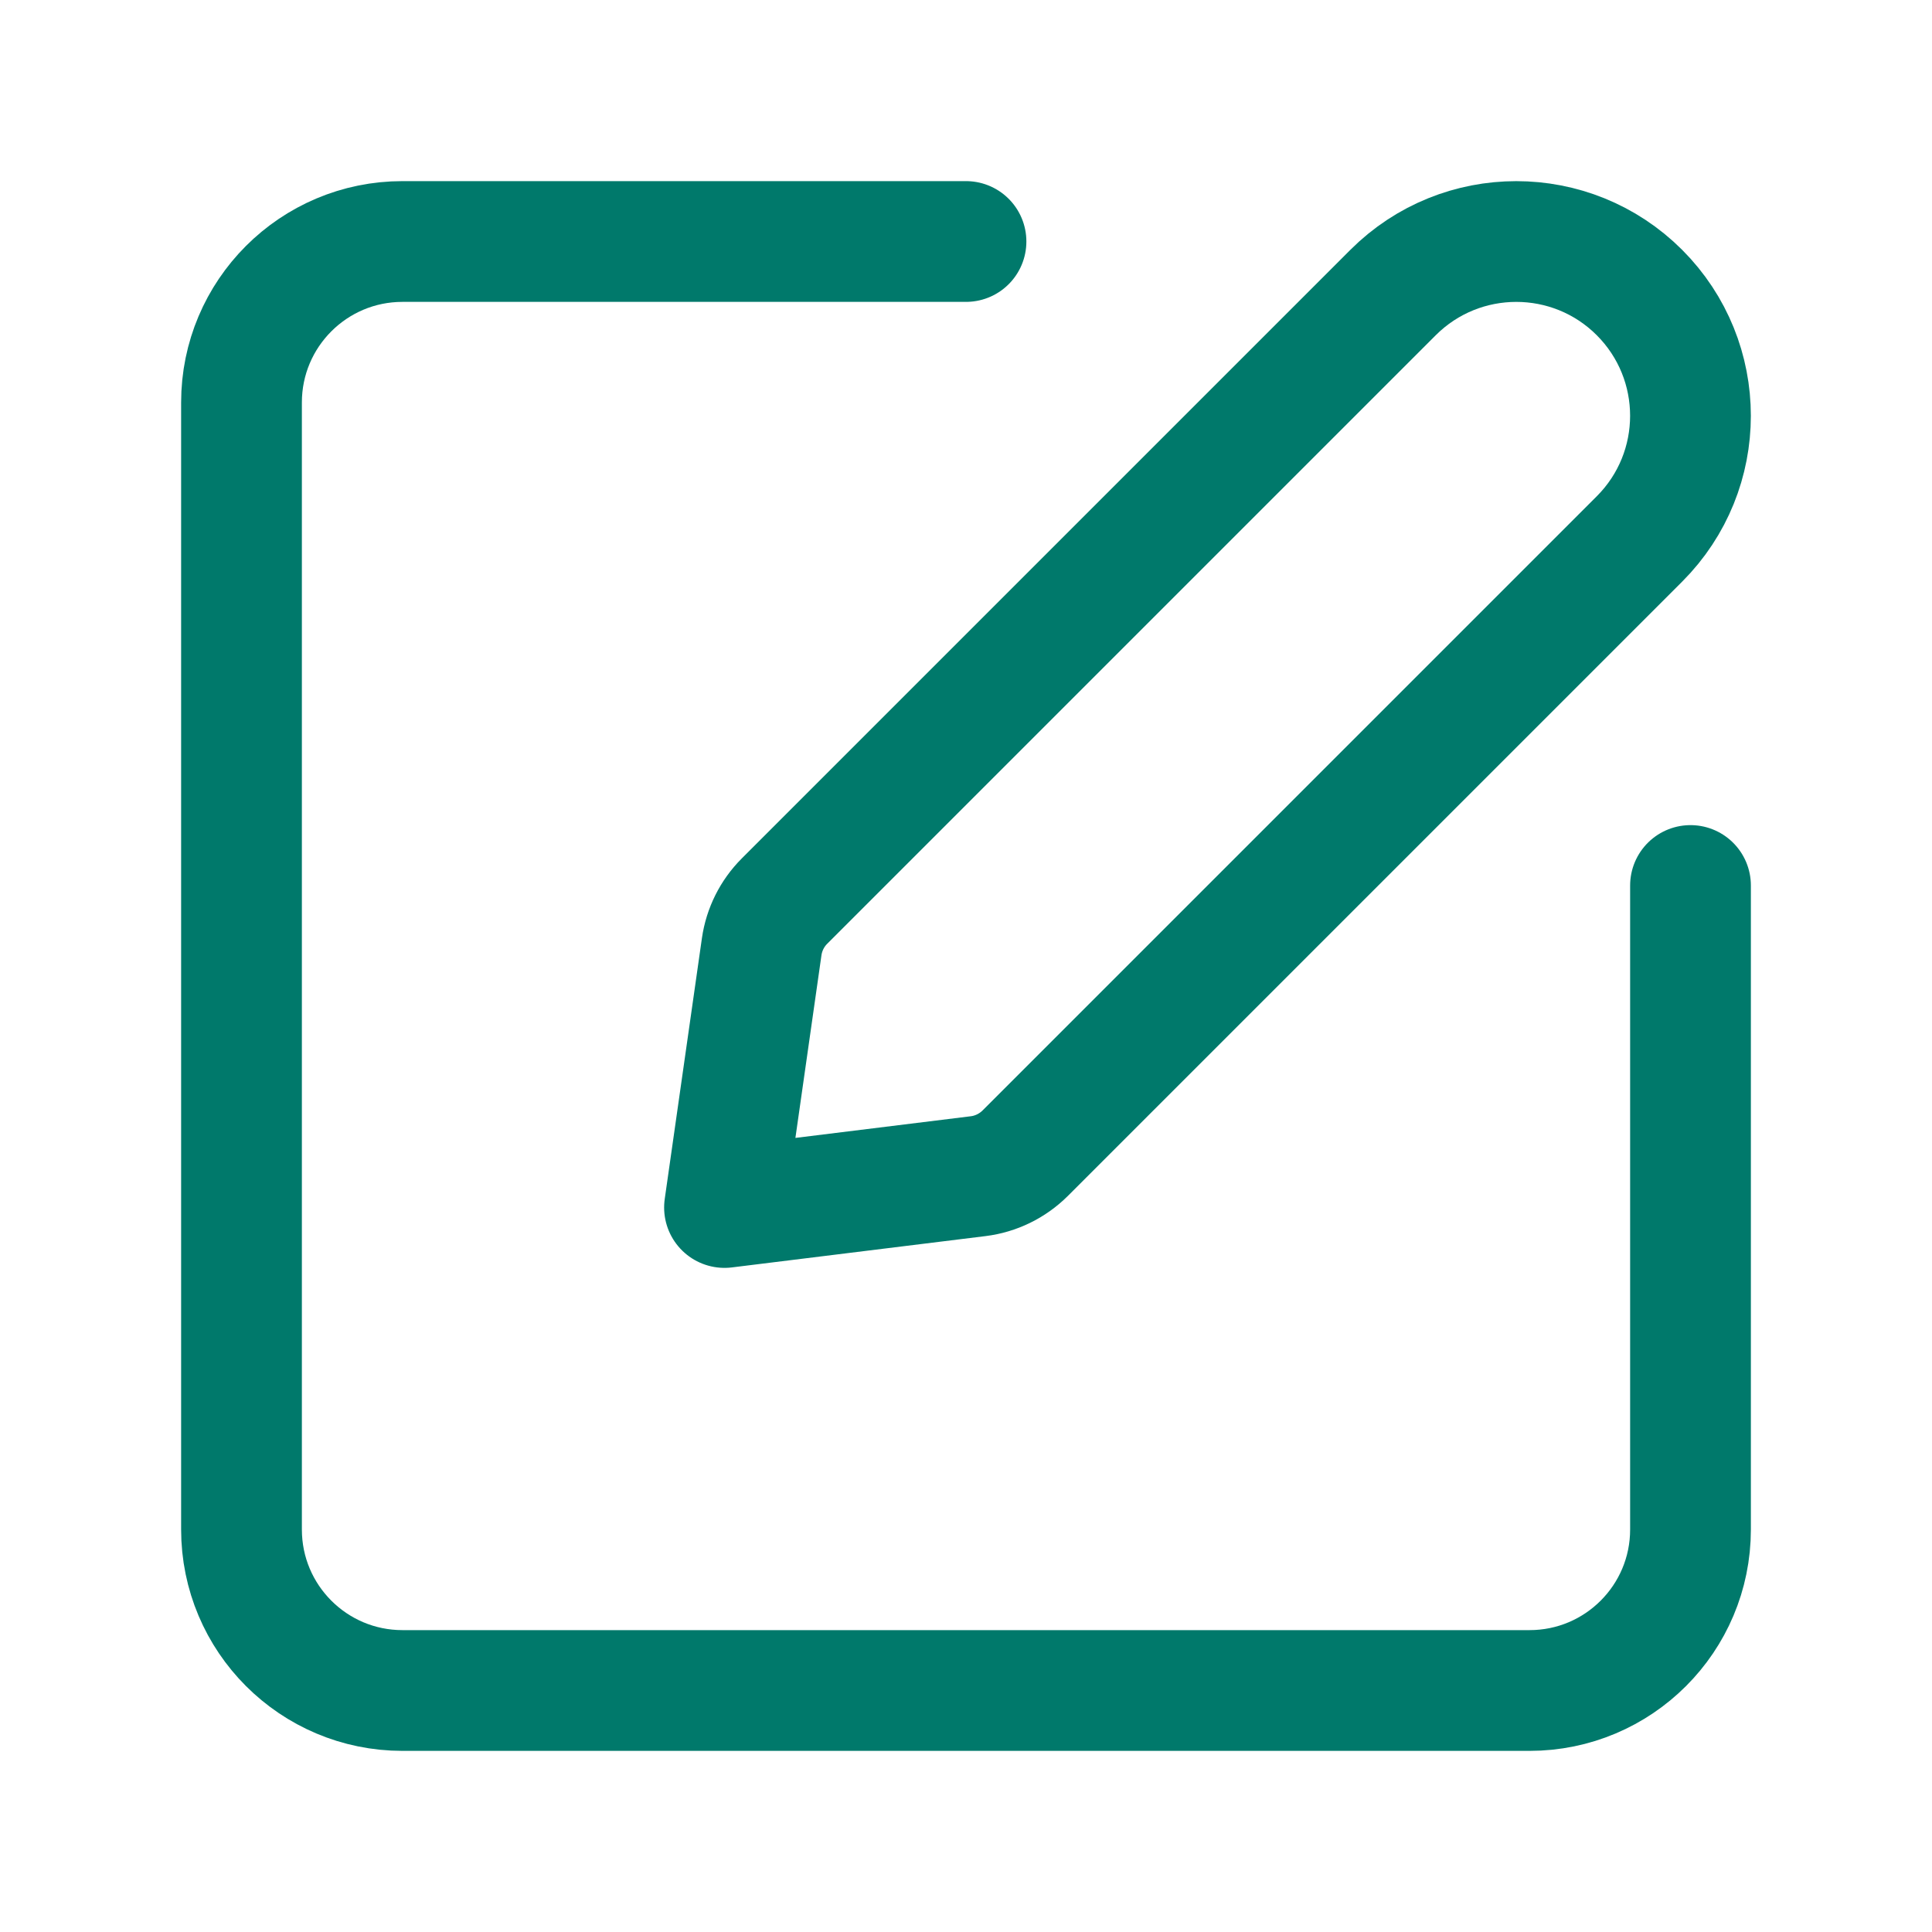
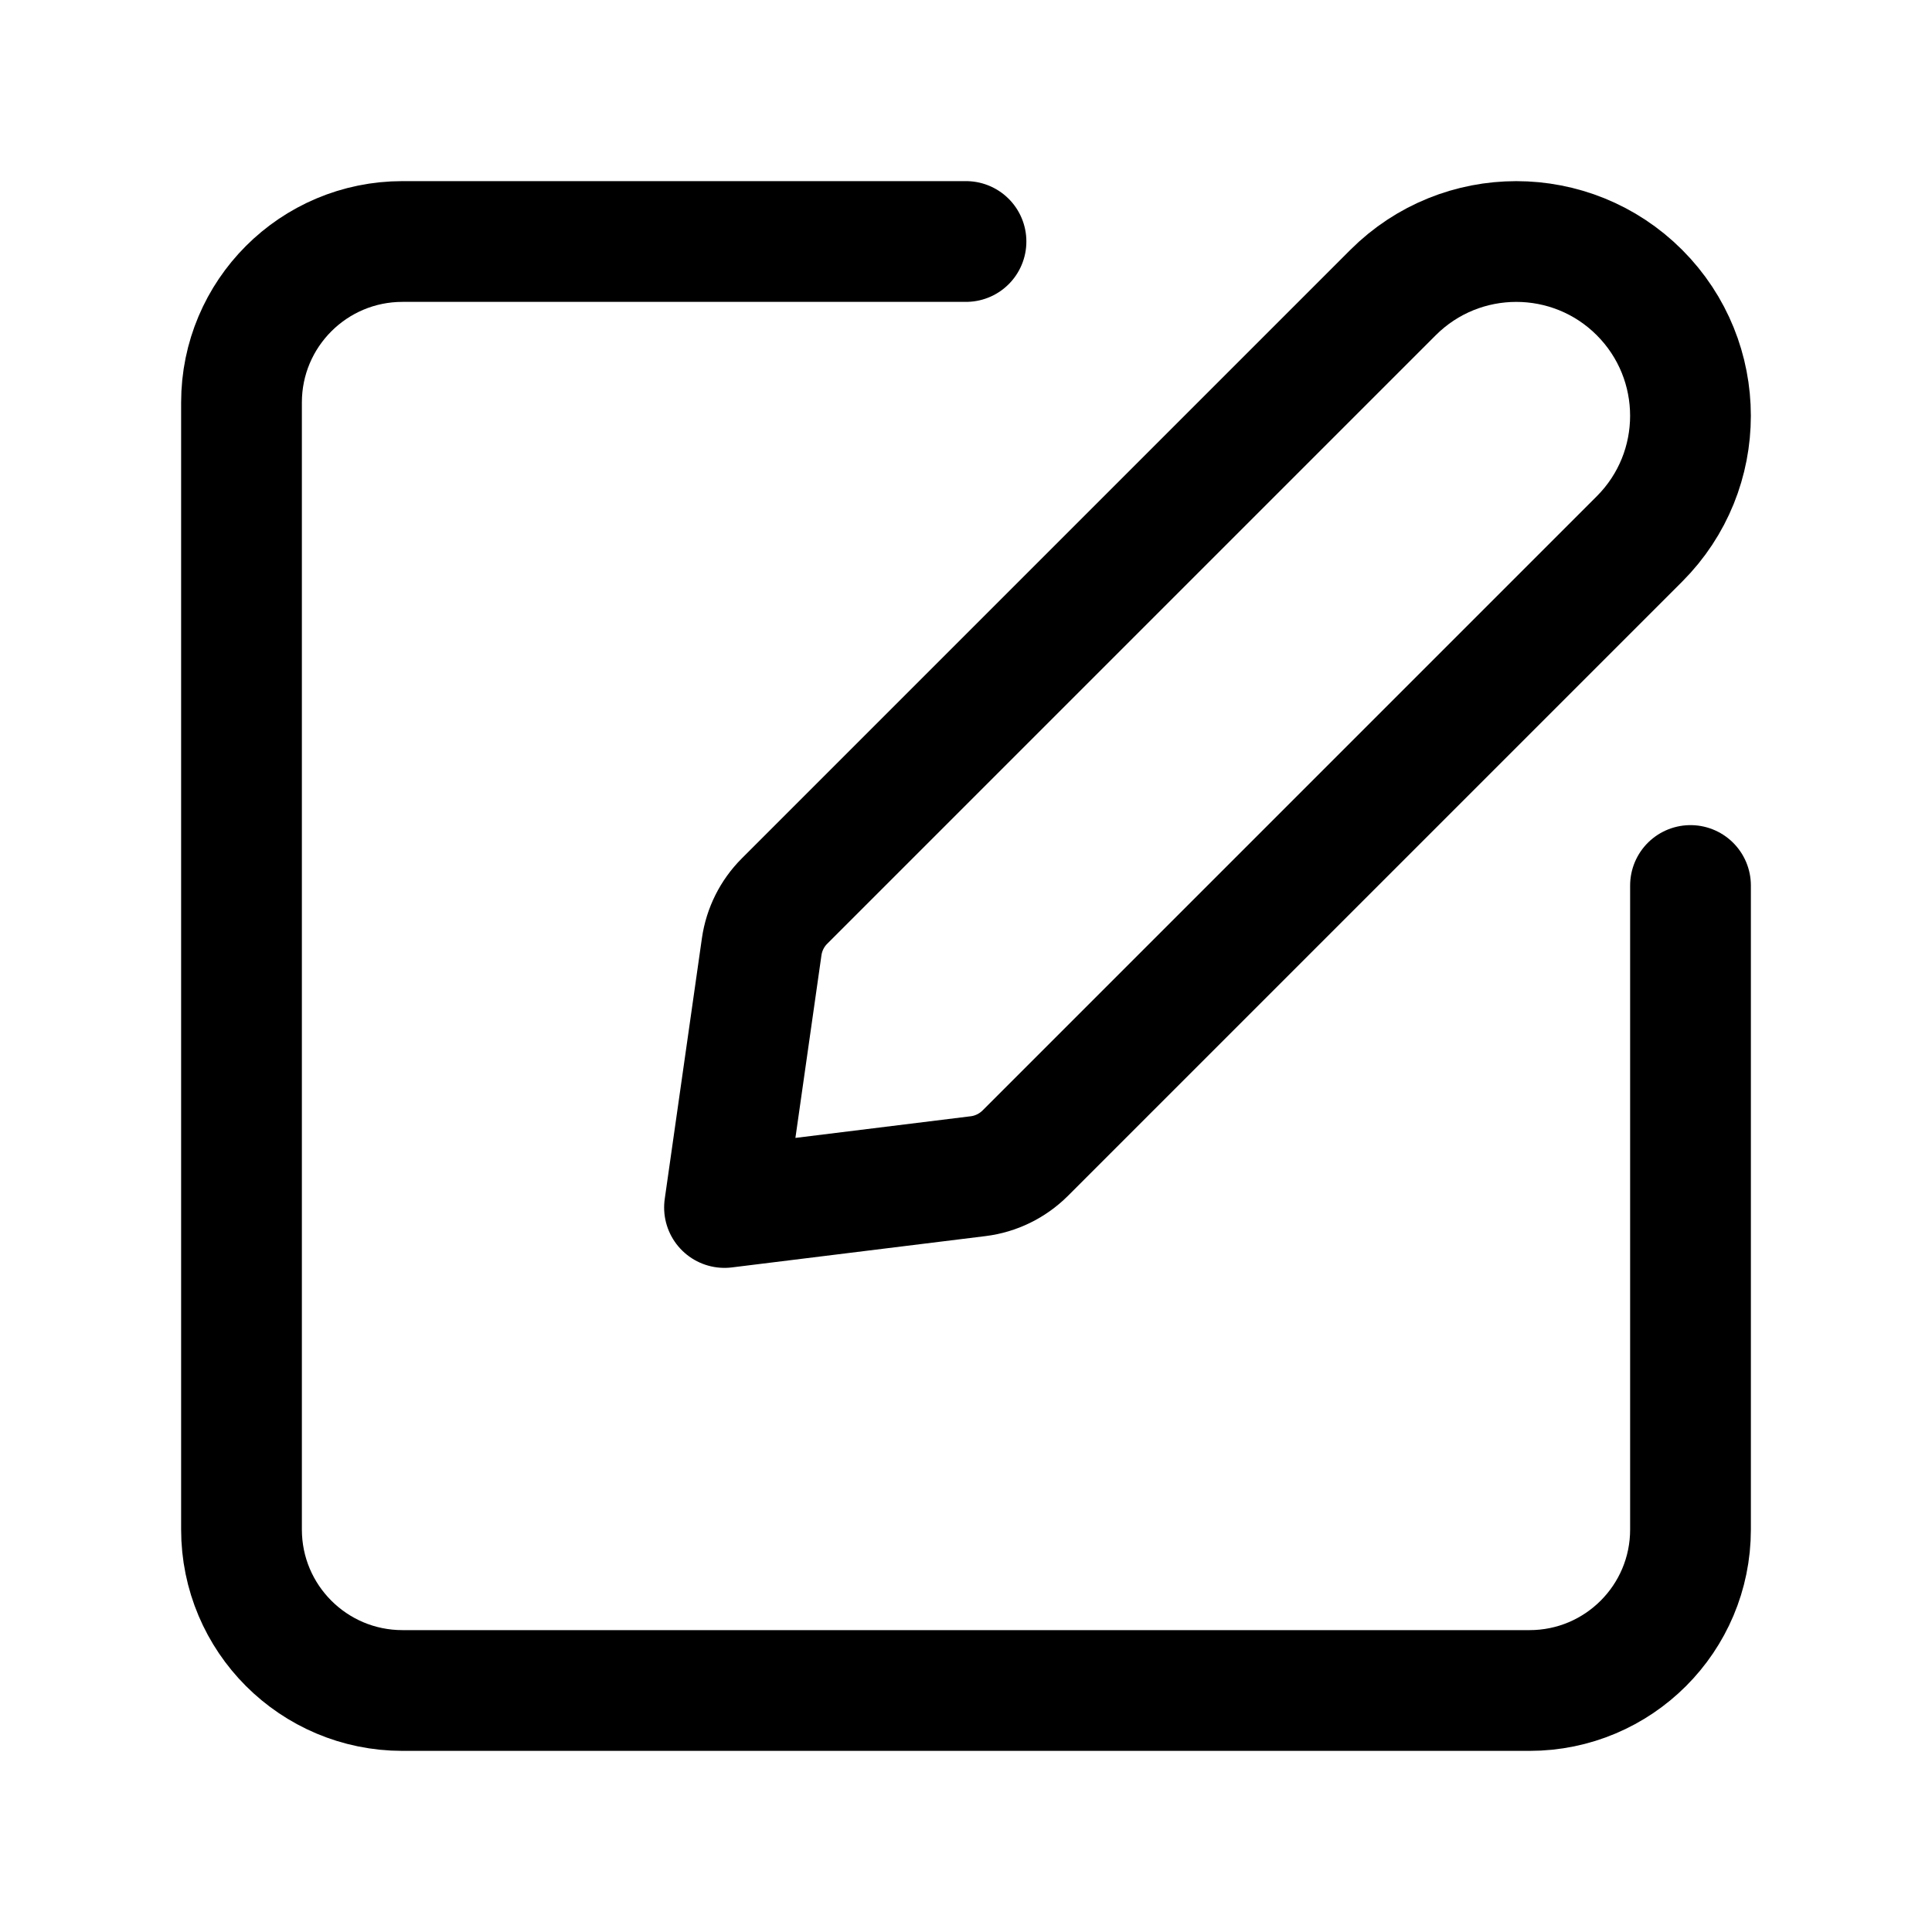
<svg xmlns="http://www.w3.org/2000/svg" width="24" height="24" viewBox="0 0 24 24" fill="none">
-   <path d="M21 11V19C21 20.105 20.105 21 19 21H5C3.895 21 3 20.105 3 19V5C3 3.895 3.895 3 5 3H12" stroke="#00796B" stroke-width="1.5" stroke-linecap="round" stroke-linejoin="round" />
-   <path fill-rule="evenodd" clip-rule="evenodd" d="M9 15L12.15 14.611C12.371 14.584 12.577 14.483 12.735 14.326L20.366 6.695C21.211 5.85 21.211 4.48 20.366 3.634V3.634C19.521 2.789 18.151 2.789 17.305 3.634L9.745 11.194C9.592 11.347 9.493 11.545 9.462 11.76L9 15Z" stroke="#00796B" stroke-width="1.5" stroke-linecap="round" stroke-linejoin="round" />
+   <path d="M21 11V19C21 20.105 20.105 21 19 21H5C3.895 21 3 20.105 3 19V5C3 3.895 3.895 3 5 3H12" stroke="currentColor" stroke-width="1.5" stroke-linecap="round" stroke-linejoin="round" />
+   <path fill-rule="evenodd" clip-rule="evenodd" d="M9 15L12.15 14.611C12.371 14.584 12.577 14.483 12.735 14.326L20.366 6.695C21.211 5.85 21.211 4.48 20.366 3.634V3.634C19.521 2.789 18.151 2.789 17.305 3.634L9.745 11.194C9.592 11.347 9.493 11.545 9.462 11.76L9 15Z" stroke="currentColor" stroke-width="1.5" stroke-linecap="round" stroke-linejoin="round" />
</svg>
